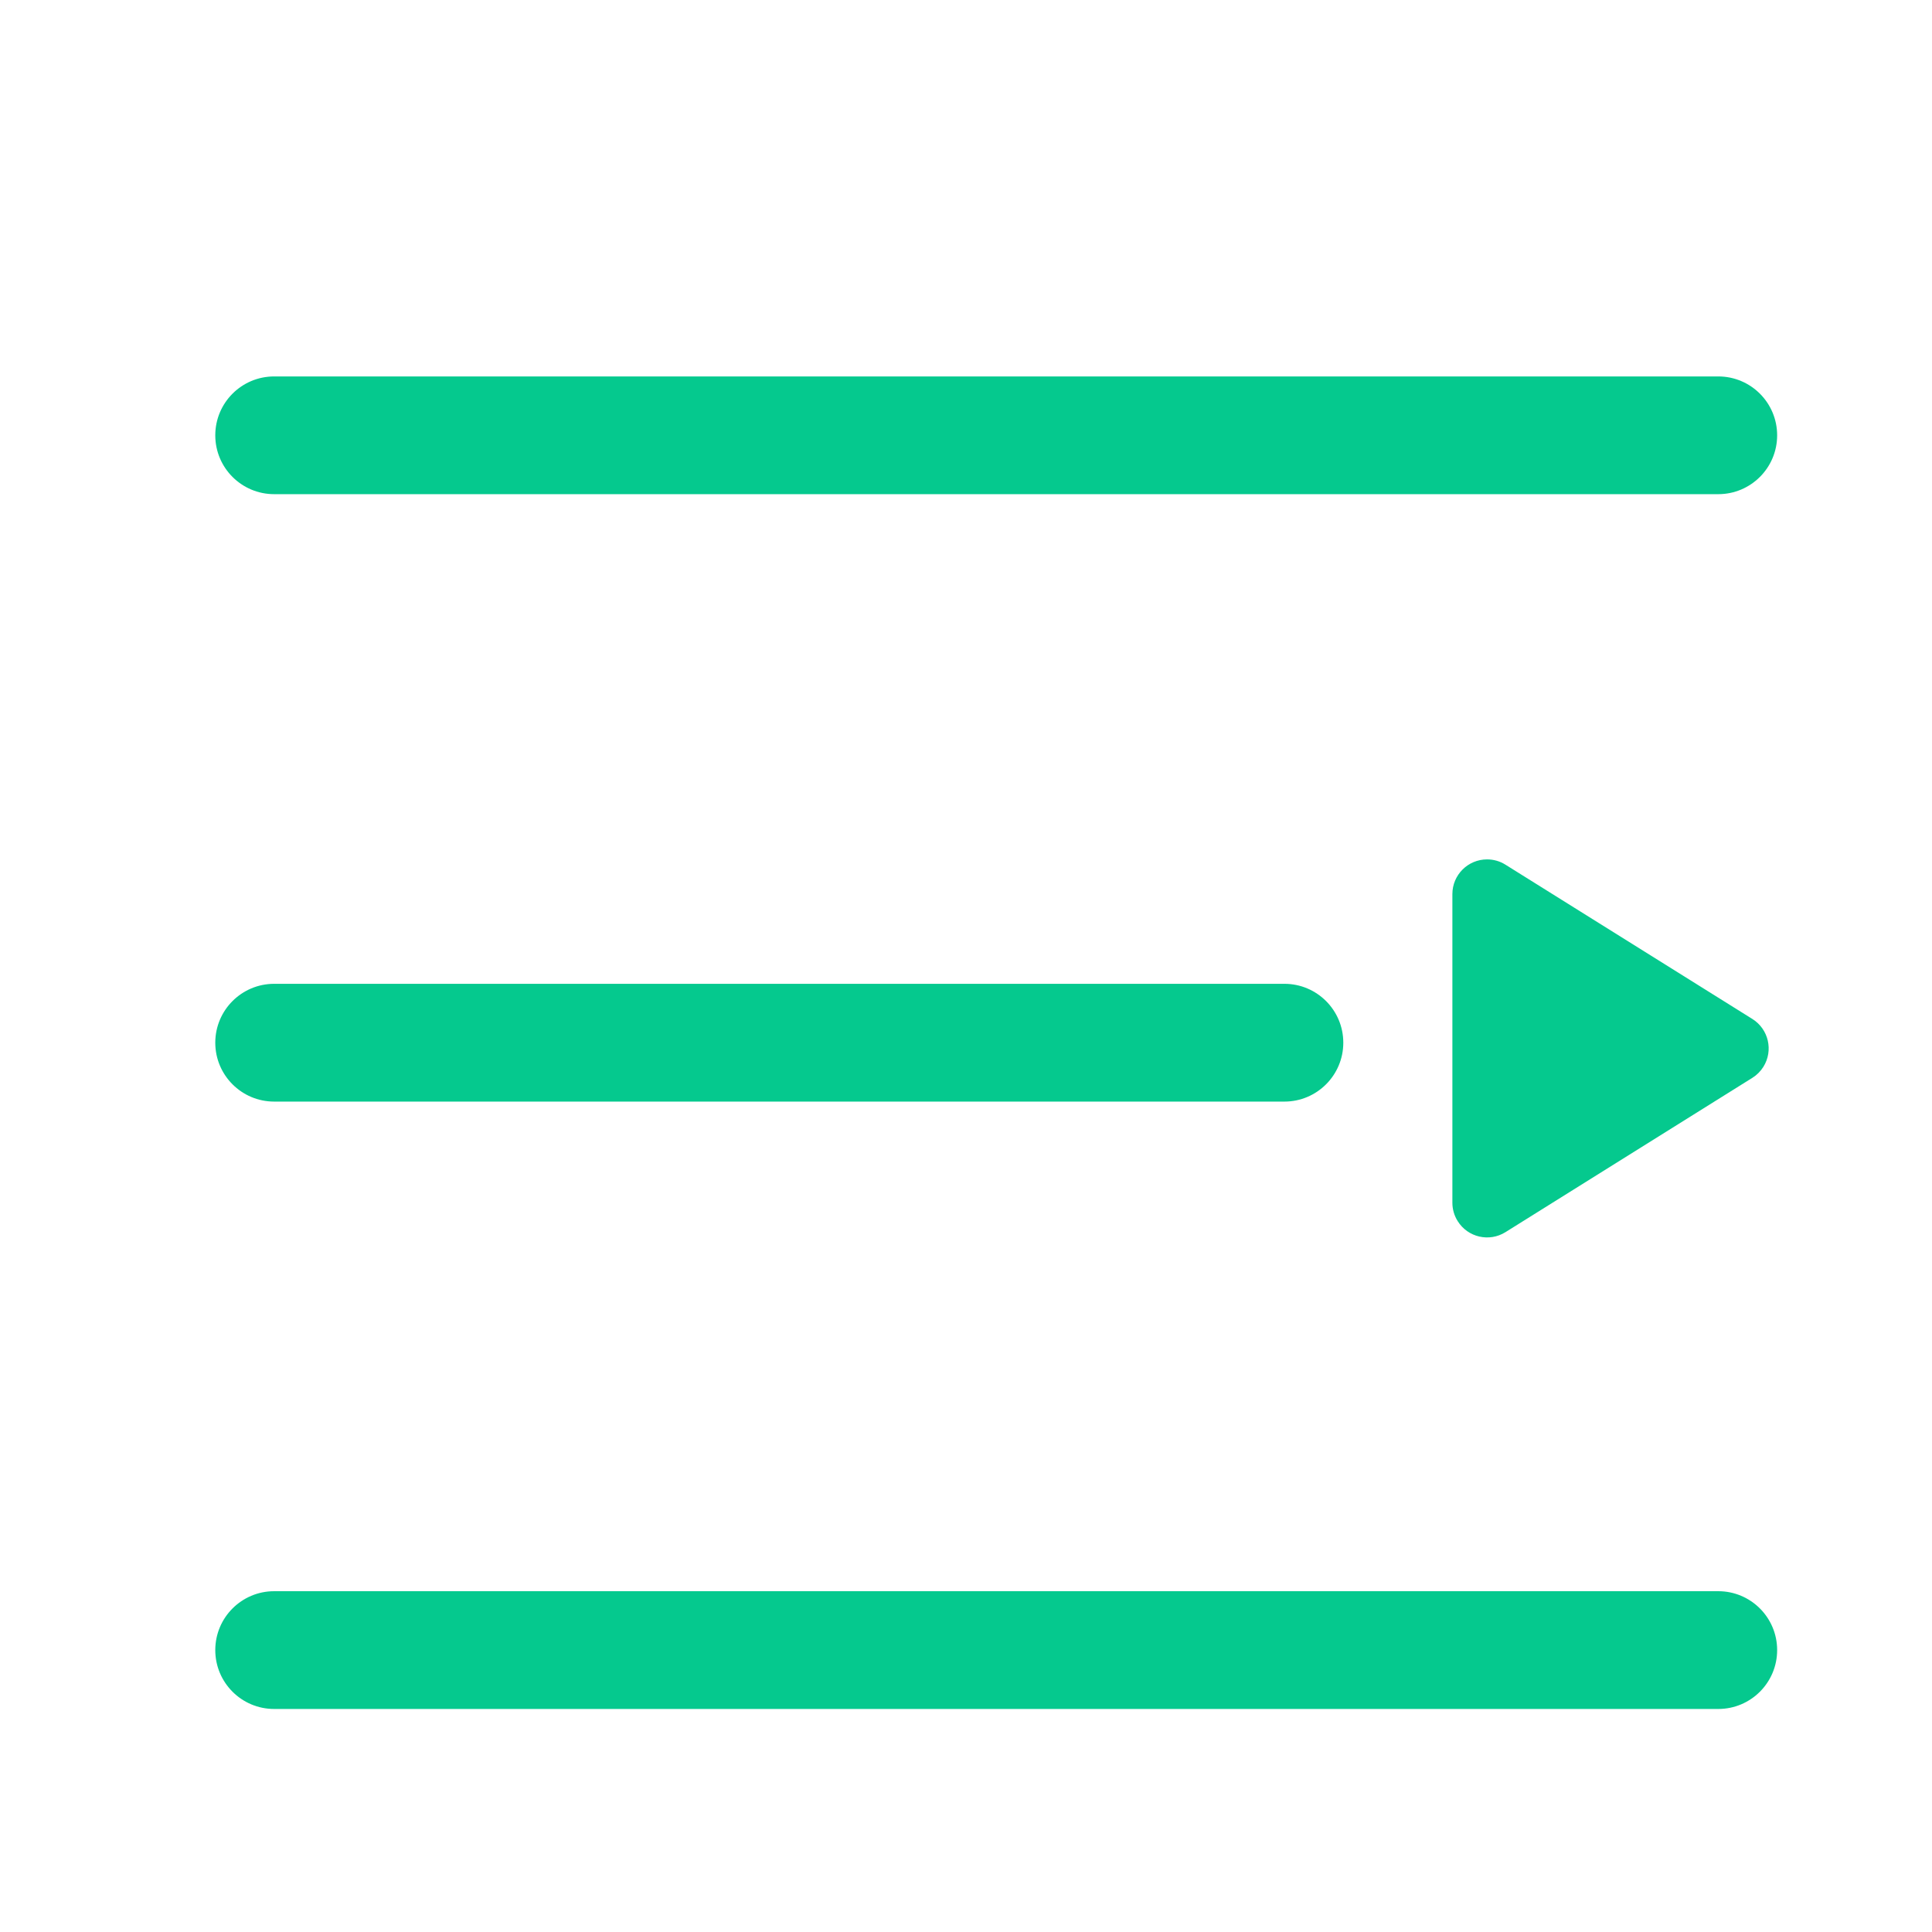
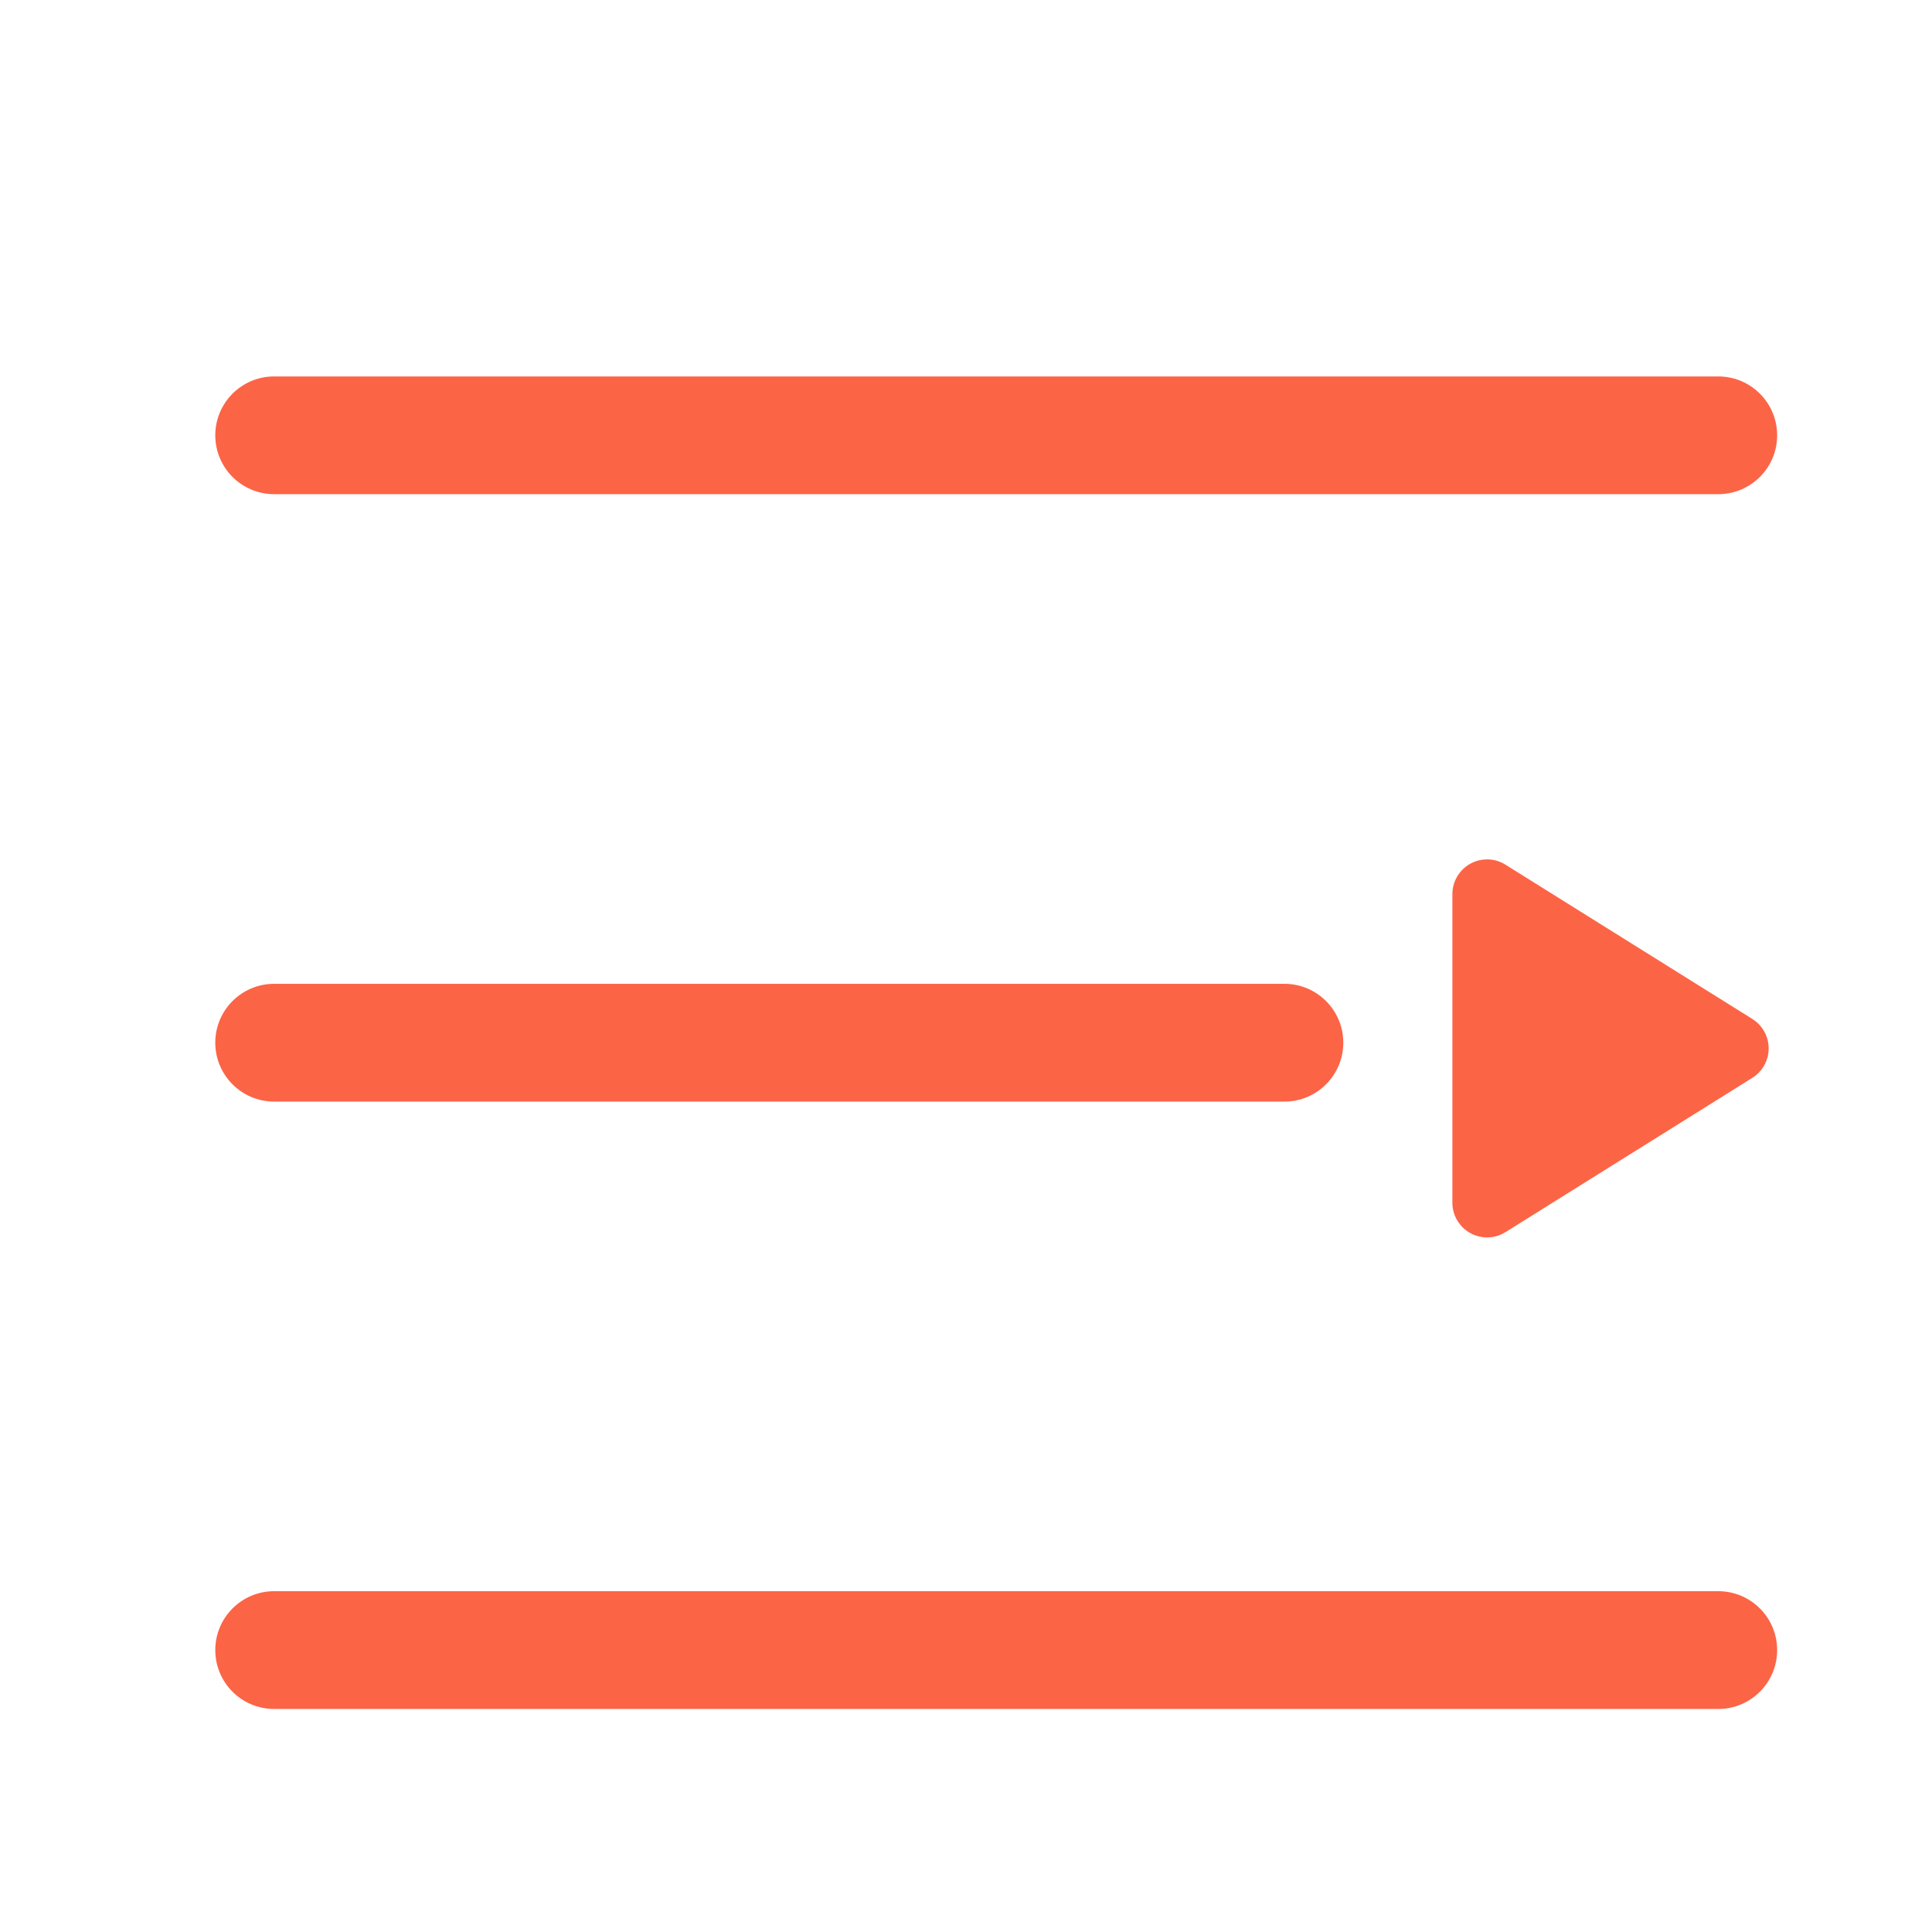
<svg xmlns="http://www.w3.org/2000/svg" width="50px" height="50px" viewBox="0 0 50 50" version="1.1">
  <g id="页面-1" stroke="none" stroke-width="1" fill="none" fill-rule="evenodd">
    <g id="H5_Pool_Add-Liquidity_Approve" transform="translate(-670, -32)">
      <g id="编组-25" transform="translate(320, 23)">
        <g id="icon_导航面包屑" transform="translate(351, 10)">
          <g transform="translate(-0, 0)">
            <g>
              <rect id="矩形" x="0" y="0" width="48.762" height="48.762" />
-               <g id="编组-4" transform="translate(4.571429, 8.619048)" fill="#05C98E">
+               <g id="编组-4" transform="translate(4.571429, 8.619048)" fill="#FC6446">
                <path d="M38.897,31.561 C39.739,31.561 40.421,32.244 40.421,33.085 C40.421,33.927 39.739,34.609 38.897,34.609 L1.524,34.609 C0.682,34.609 -8.59653647e-13,33.927 -8.5975671e-13,33.085 C-8.59859774e-13,32.244 0.682,31.561 1.524,31.561 L38.897,31.561 Z M32.914,12.622 C33.083,12.622 33.248,12.669 33.39,12.759 L39.78,16.752 C40.2,17.015 40.328,17.569 40.065,17.99 C39.993,18.105 39.895,18.203 39.78,18.275 L33.39,22.269 C32.97,22.532 32.415,22.404 32.153,21.983 C32.063,21.84 32.016,21.675 32.016,21.507 L32.016,13.52 C32.016,13.024 32.418,12.622 32.914,12.622 Z M27.669,15.842 C28.511,15.842 29.193,16.524 29.193,17.366 C29.193,18.207 28.511,18.89 27.669,18.89 L1.524,18.89 C0.682,18.89 -3.19641168e-13,18.207 -3.19744231e-13,17.366 C-3.19847295e-13,16.524 0.682,15.842 1.524,15.842 L27.669,15.842 Z M38.897,0.123 C39.739,0.123 40.421,0.805 40.421,1.647 C40.421,2.488 39.739,3.17 38.897,3.17 L1.524,3.17 C0.682,3.17 -8.59653647e-13,2.488 -8.5975671e-13,1.647 C-8.59859774e-13,0.805 0.682,0.123 1.524,0.123 L38.897,0.123 Z" id="形状结合" />
              </g>
            </g>
          </g>
        </g>
      </g>
    </g>
  </g>
</svg>
